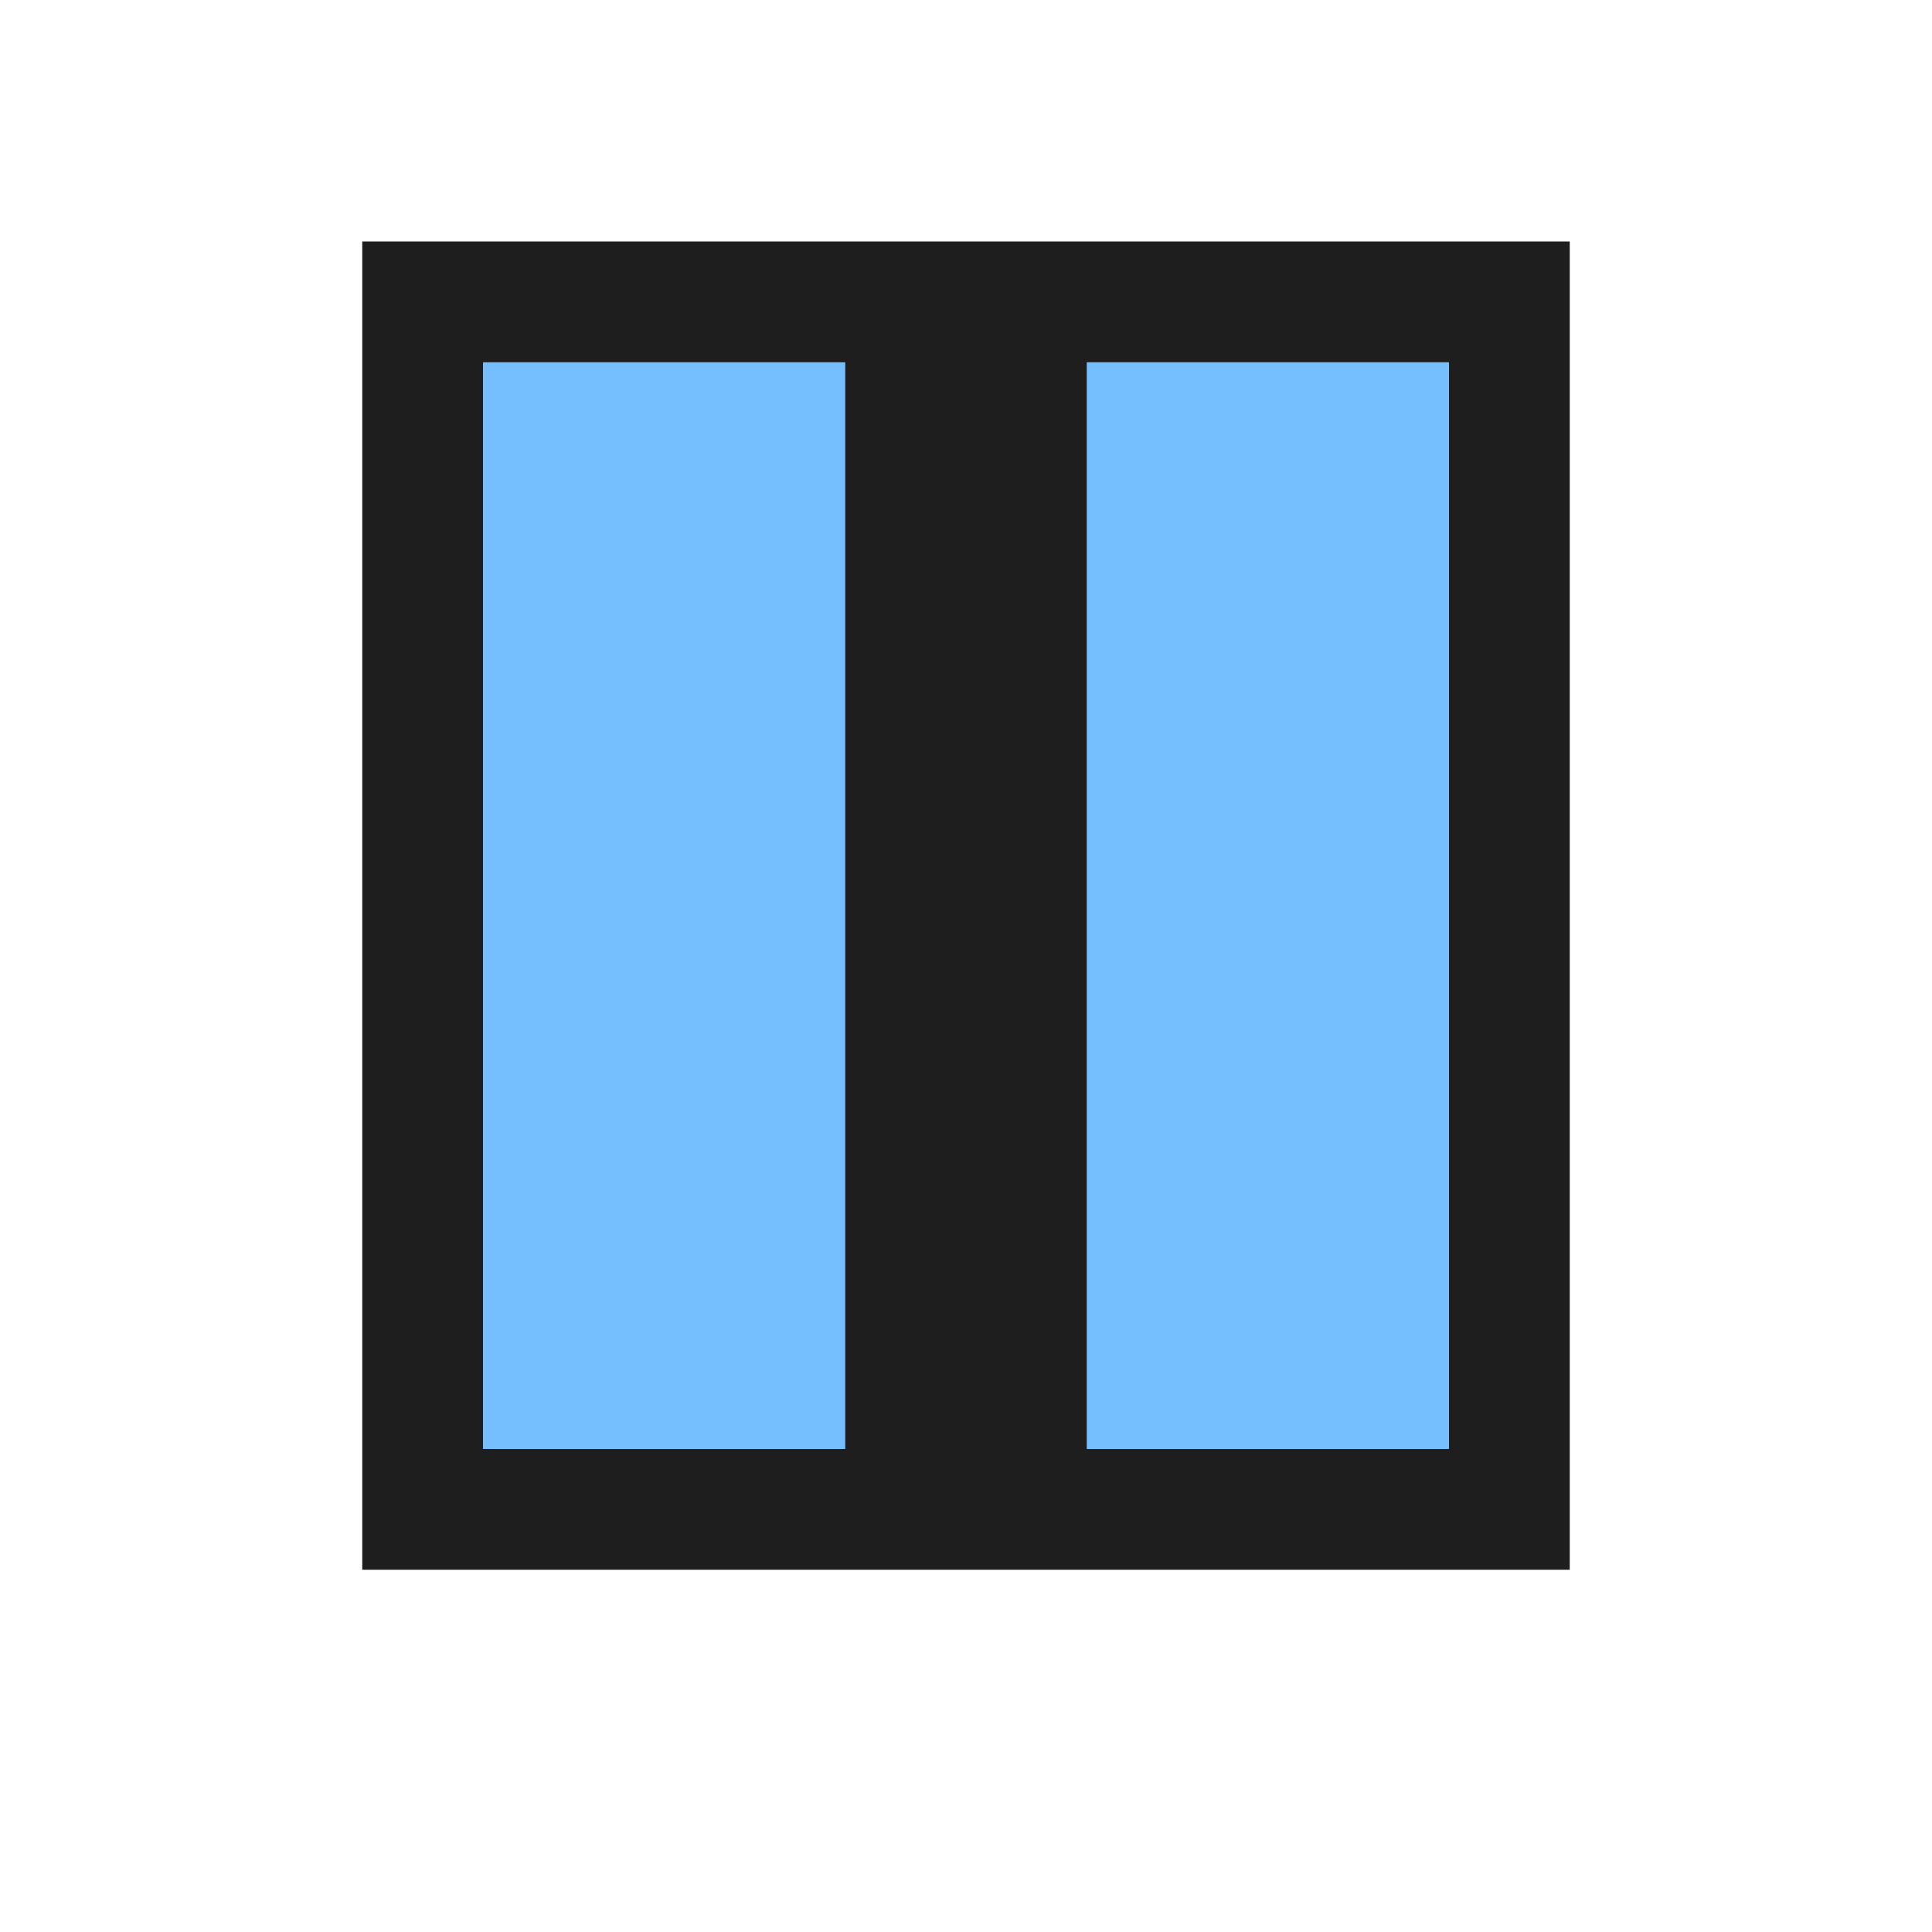
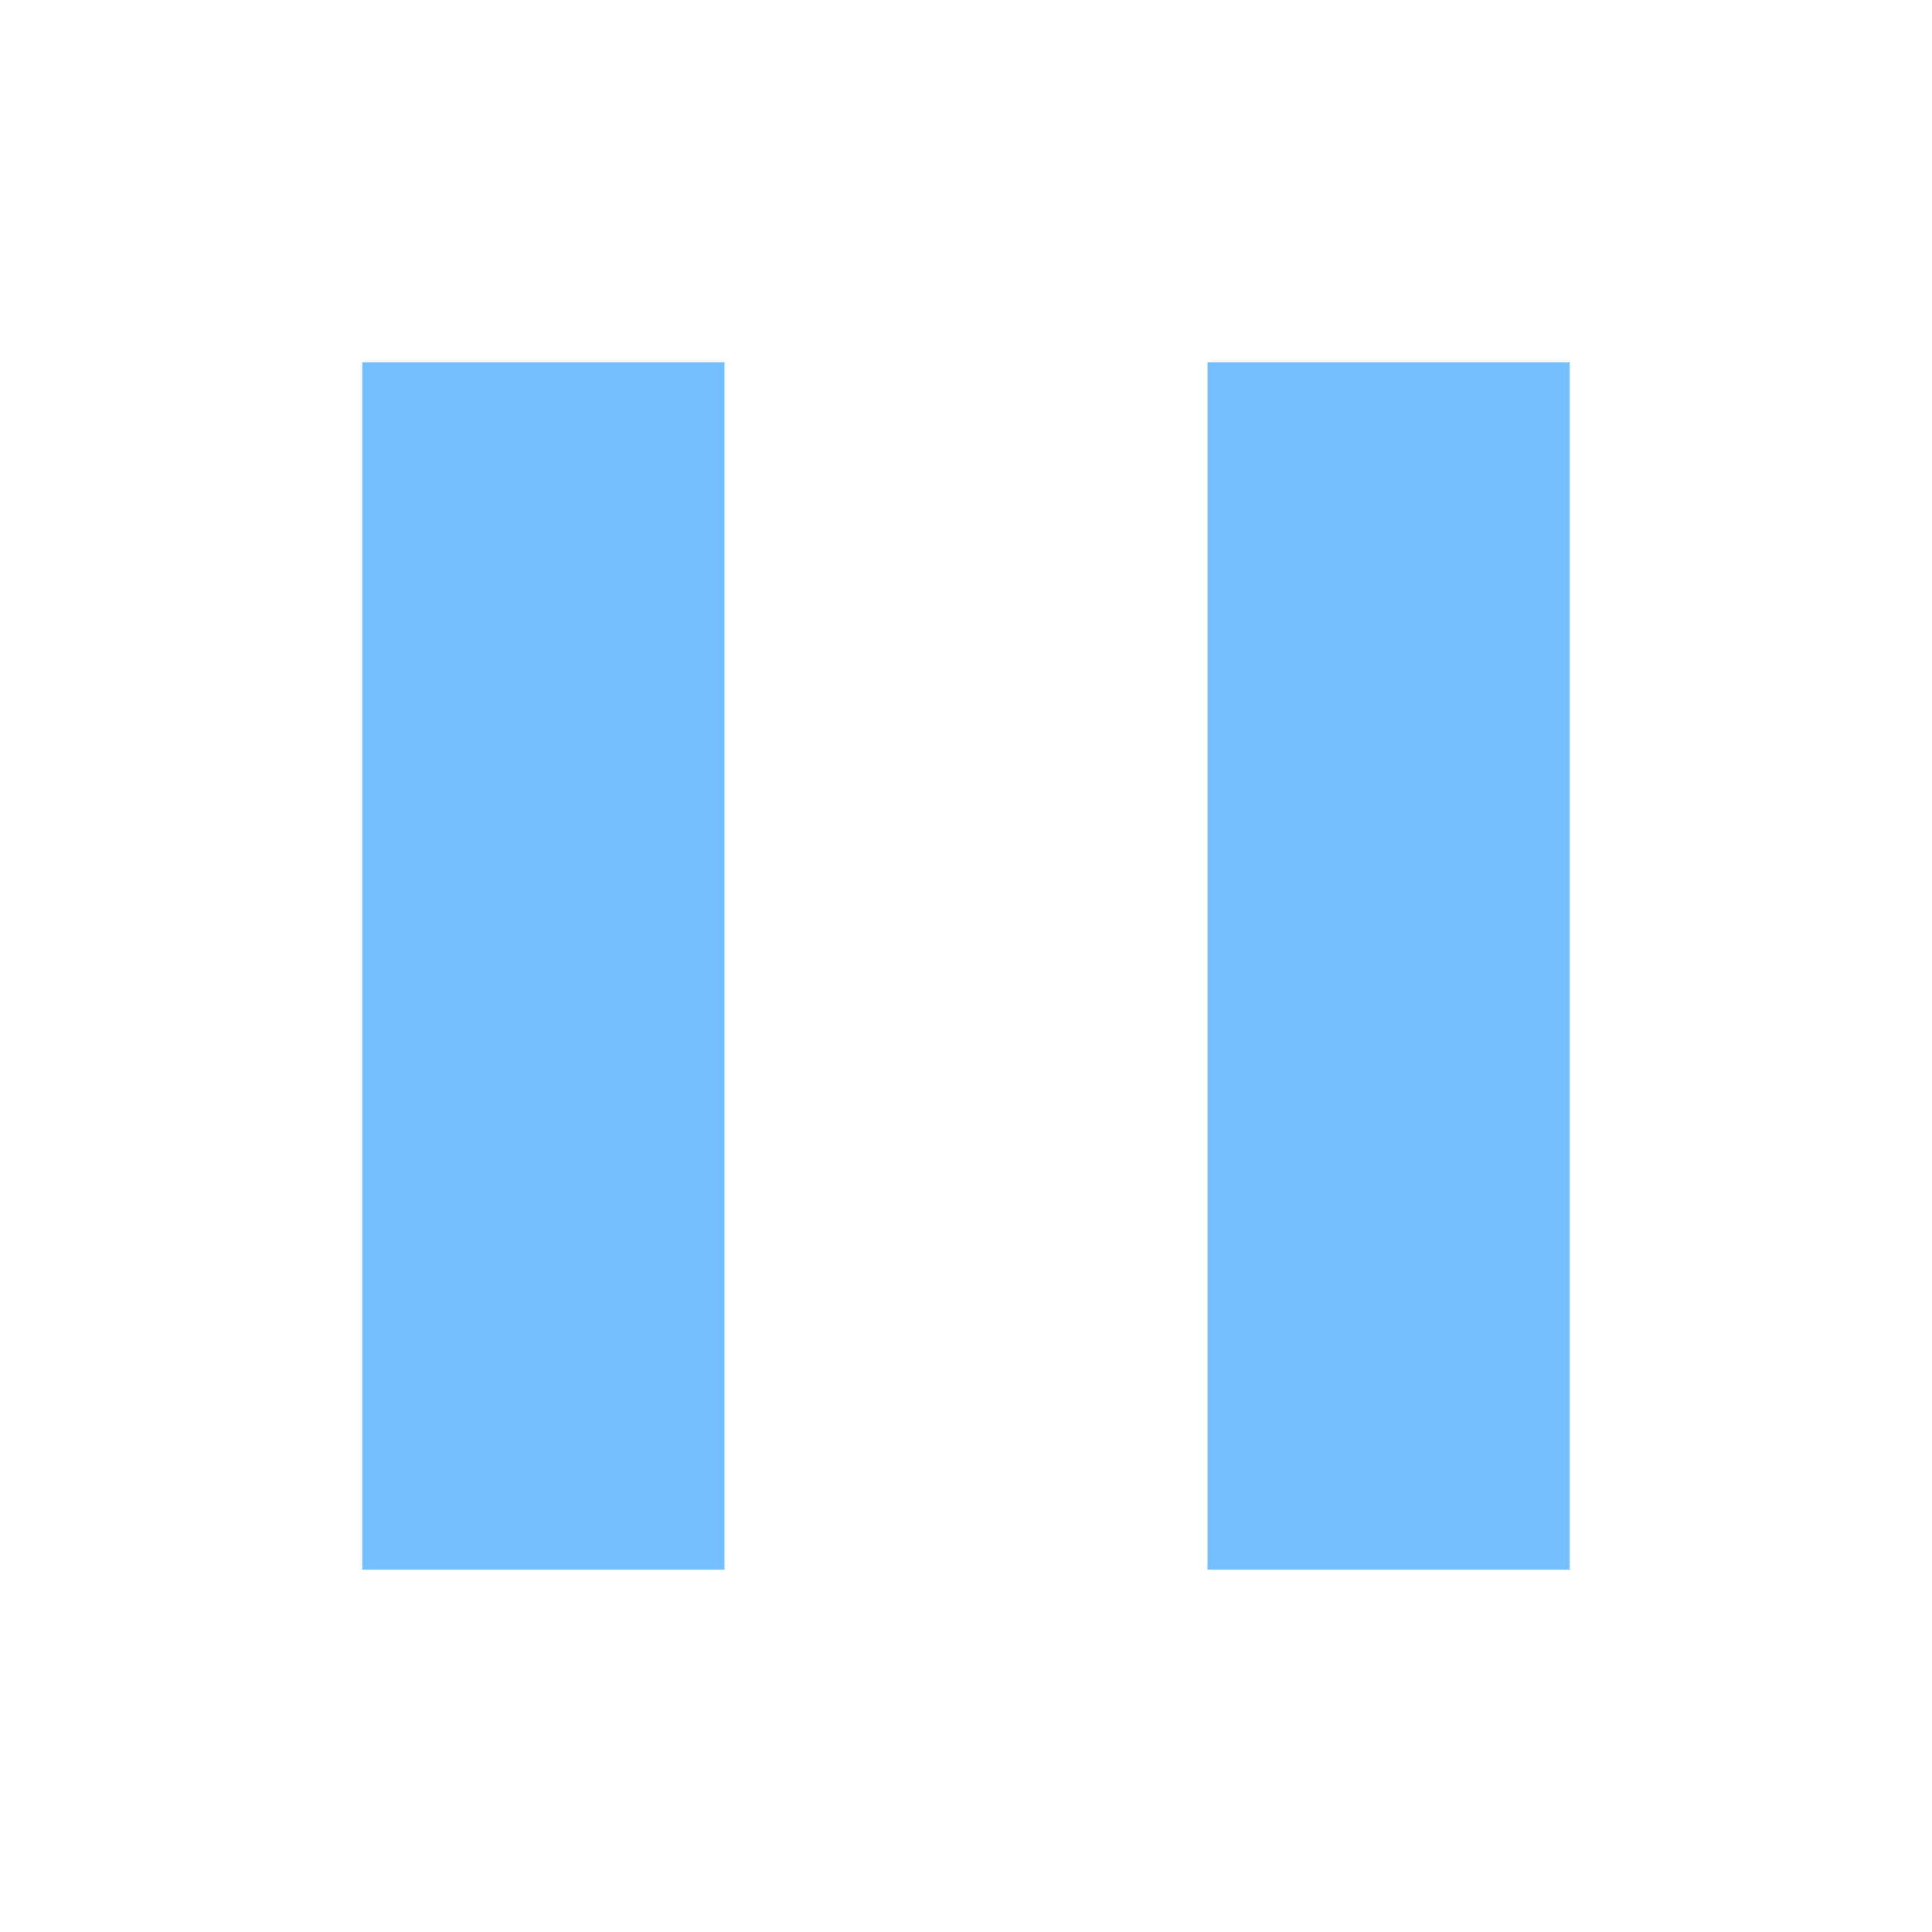
- <svg xmlns="http://www.w3.org/2000/svg" viewBox="0 0 16 16" enable-background="new 0 0 16 16" height="16" width="16">
-   <path d="M13 13H3V2h10v11z" fill="#1E1E1E" />
-   <path d="M7 12H4V3h3v9zm5-9H9v9h3V3z" fill="#75BEFF" />
+ <svg xmlns="http://www.w3.org/2000/svg" viewBox="0 0 16 16">
+   <defs>
+     <style>.icon-canvas-transparent,.icon-vs-out{fill:#252526;}.icon-canvas-transparent{opacity:0;}.icon-vs-action-blue{fill:#75beff;}</style>
+   </defs>
+   <g id="canvas">
+     <path class="icon-canvas-transparent" d="M16,0V16H0V0Z" />
+   </g>
+   <g id="outline" style="display: none;">
+     <path class="icon-vs-out" d="M14,2V14H2V2Z" />
+   </g>
+   <g id="iconBg">
+     <path class="icon-vs-action-blue" d="M6,3V13H3V3Z" />
+     <path class="icon-vs-action-blue" d="M13,3V13H10V3Z" />
+   </g>
</svg>
